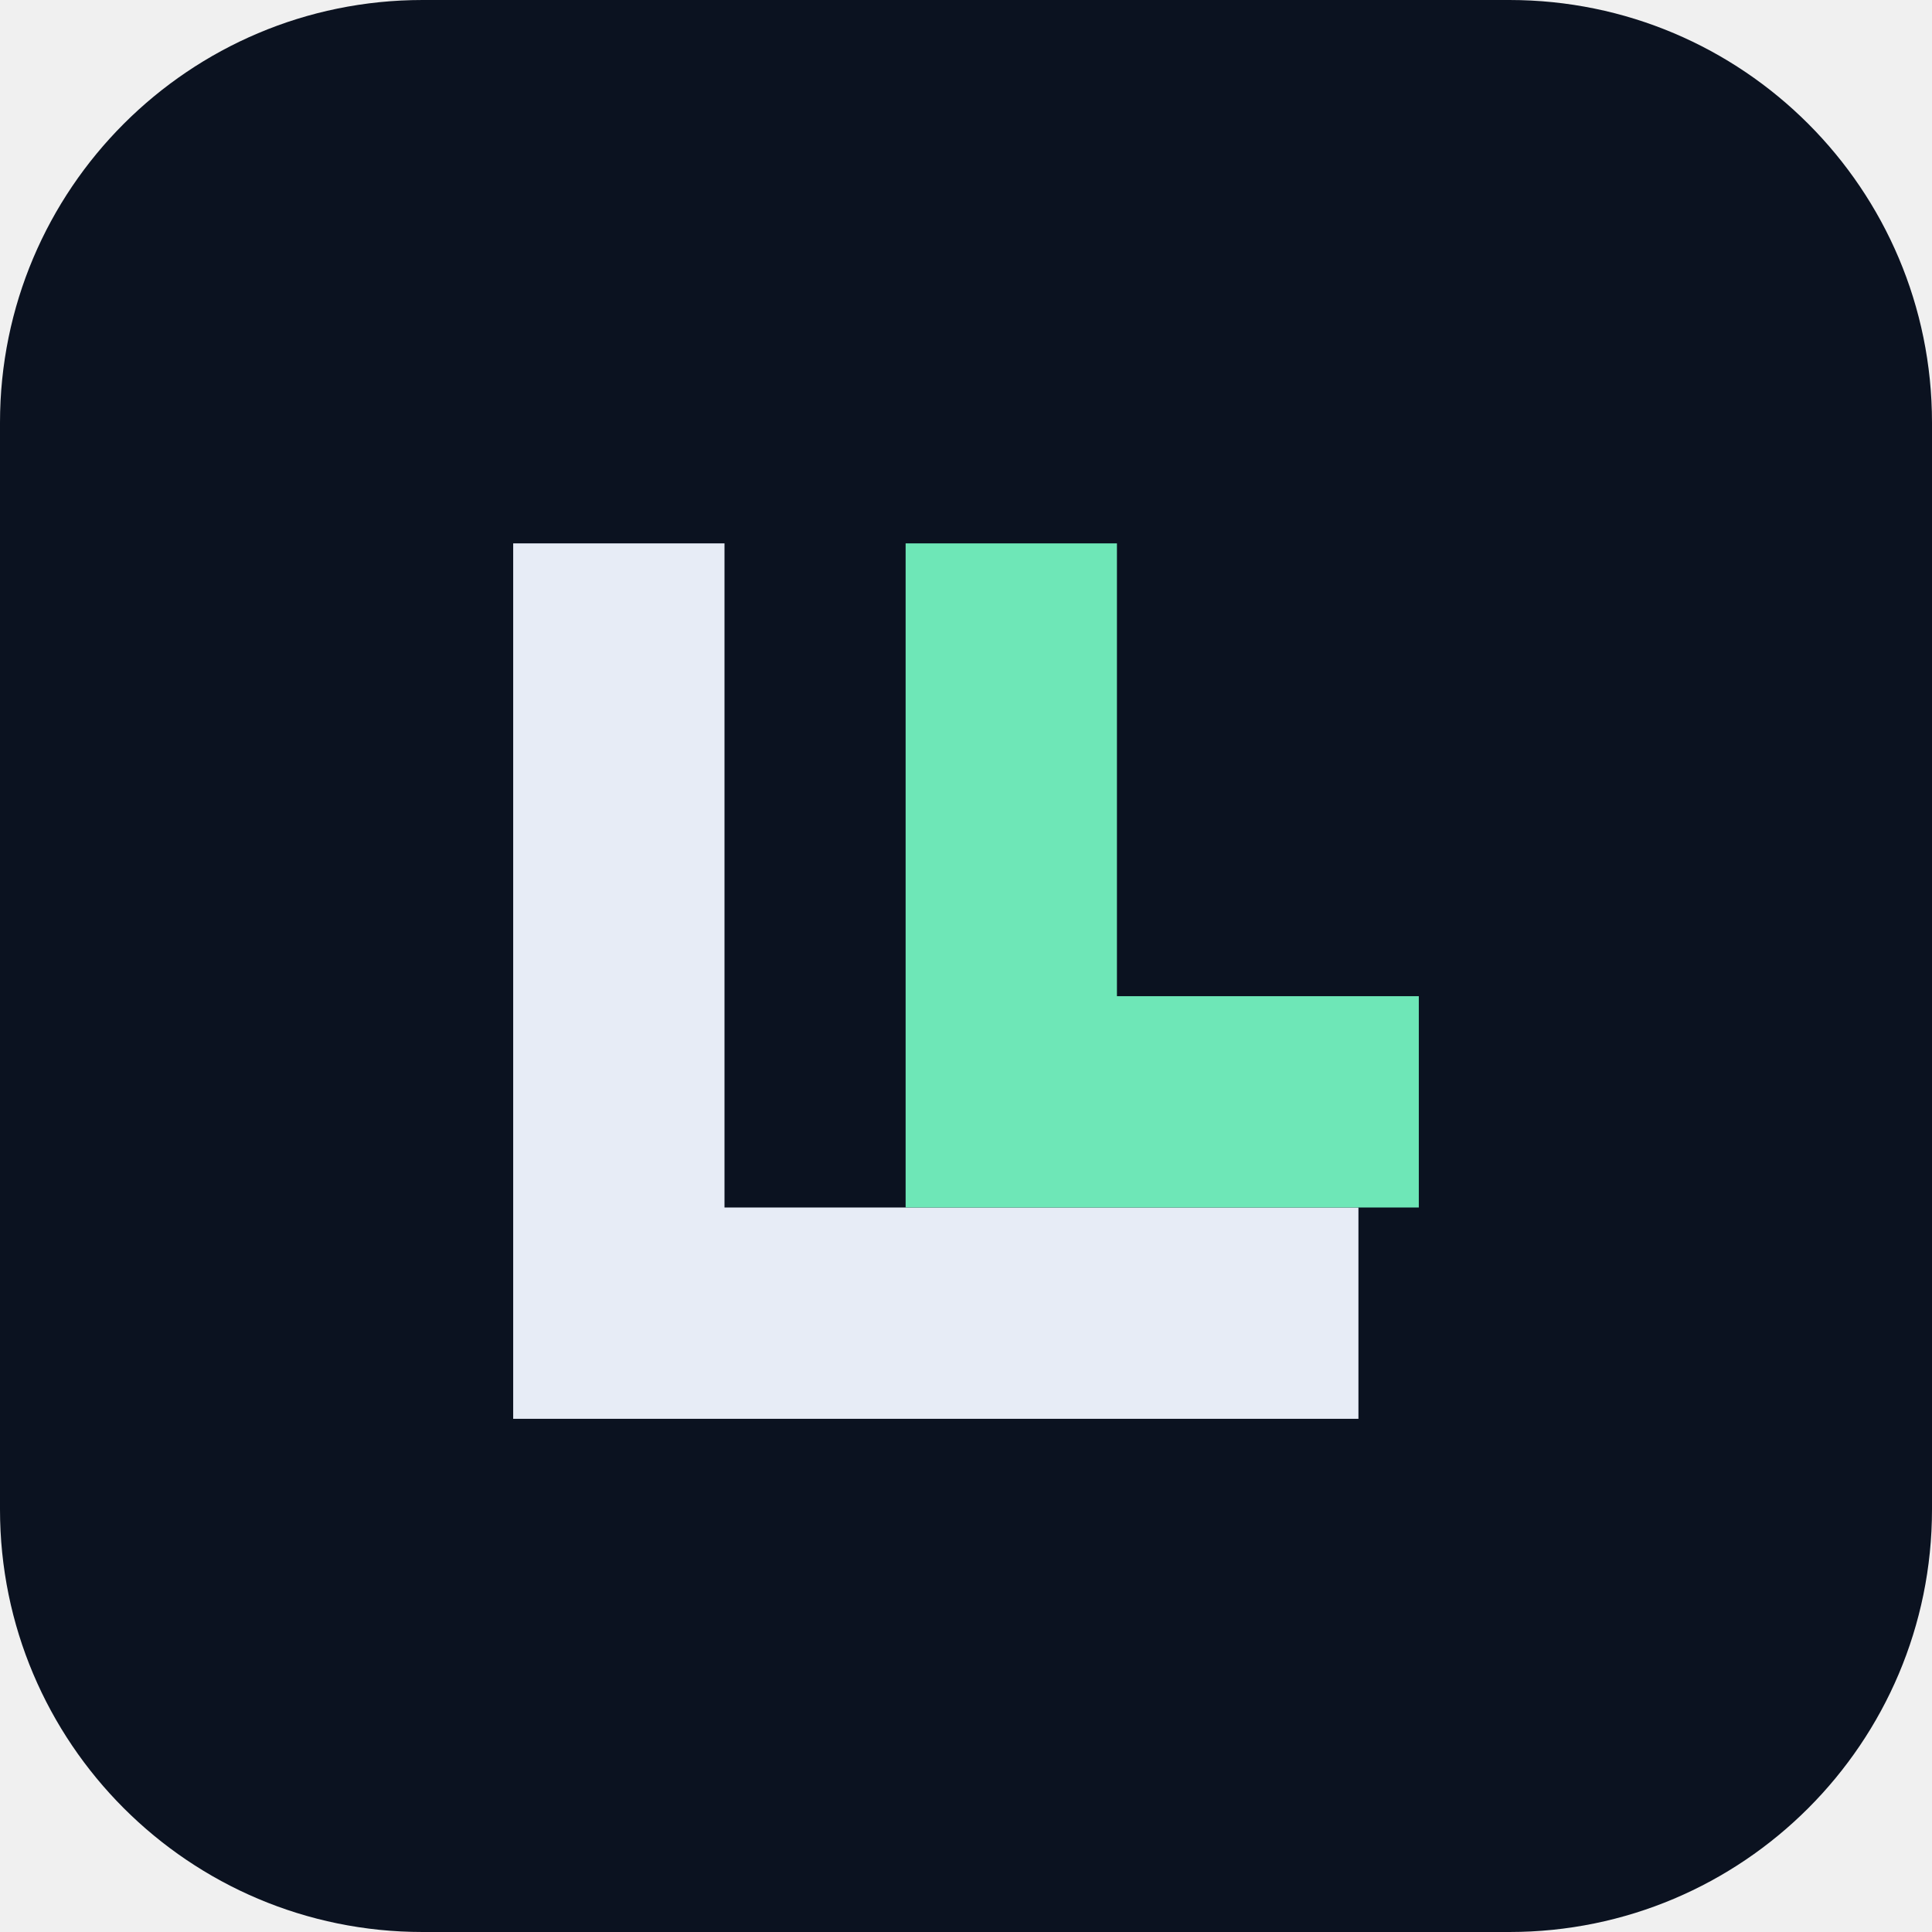
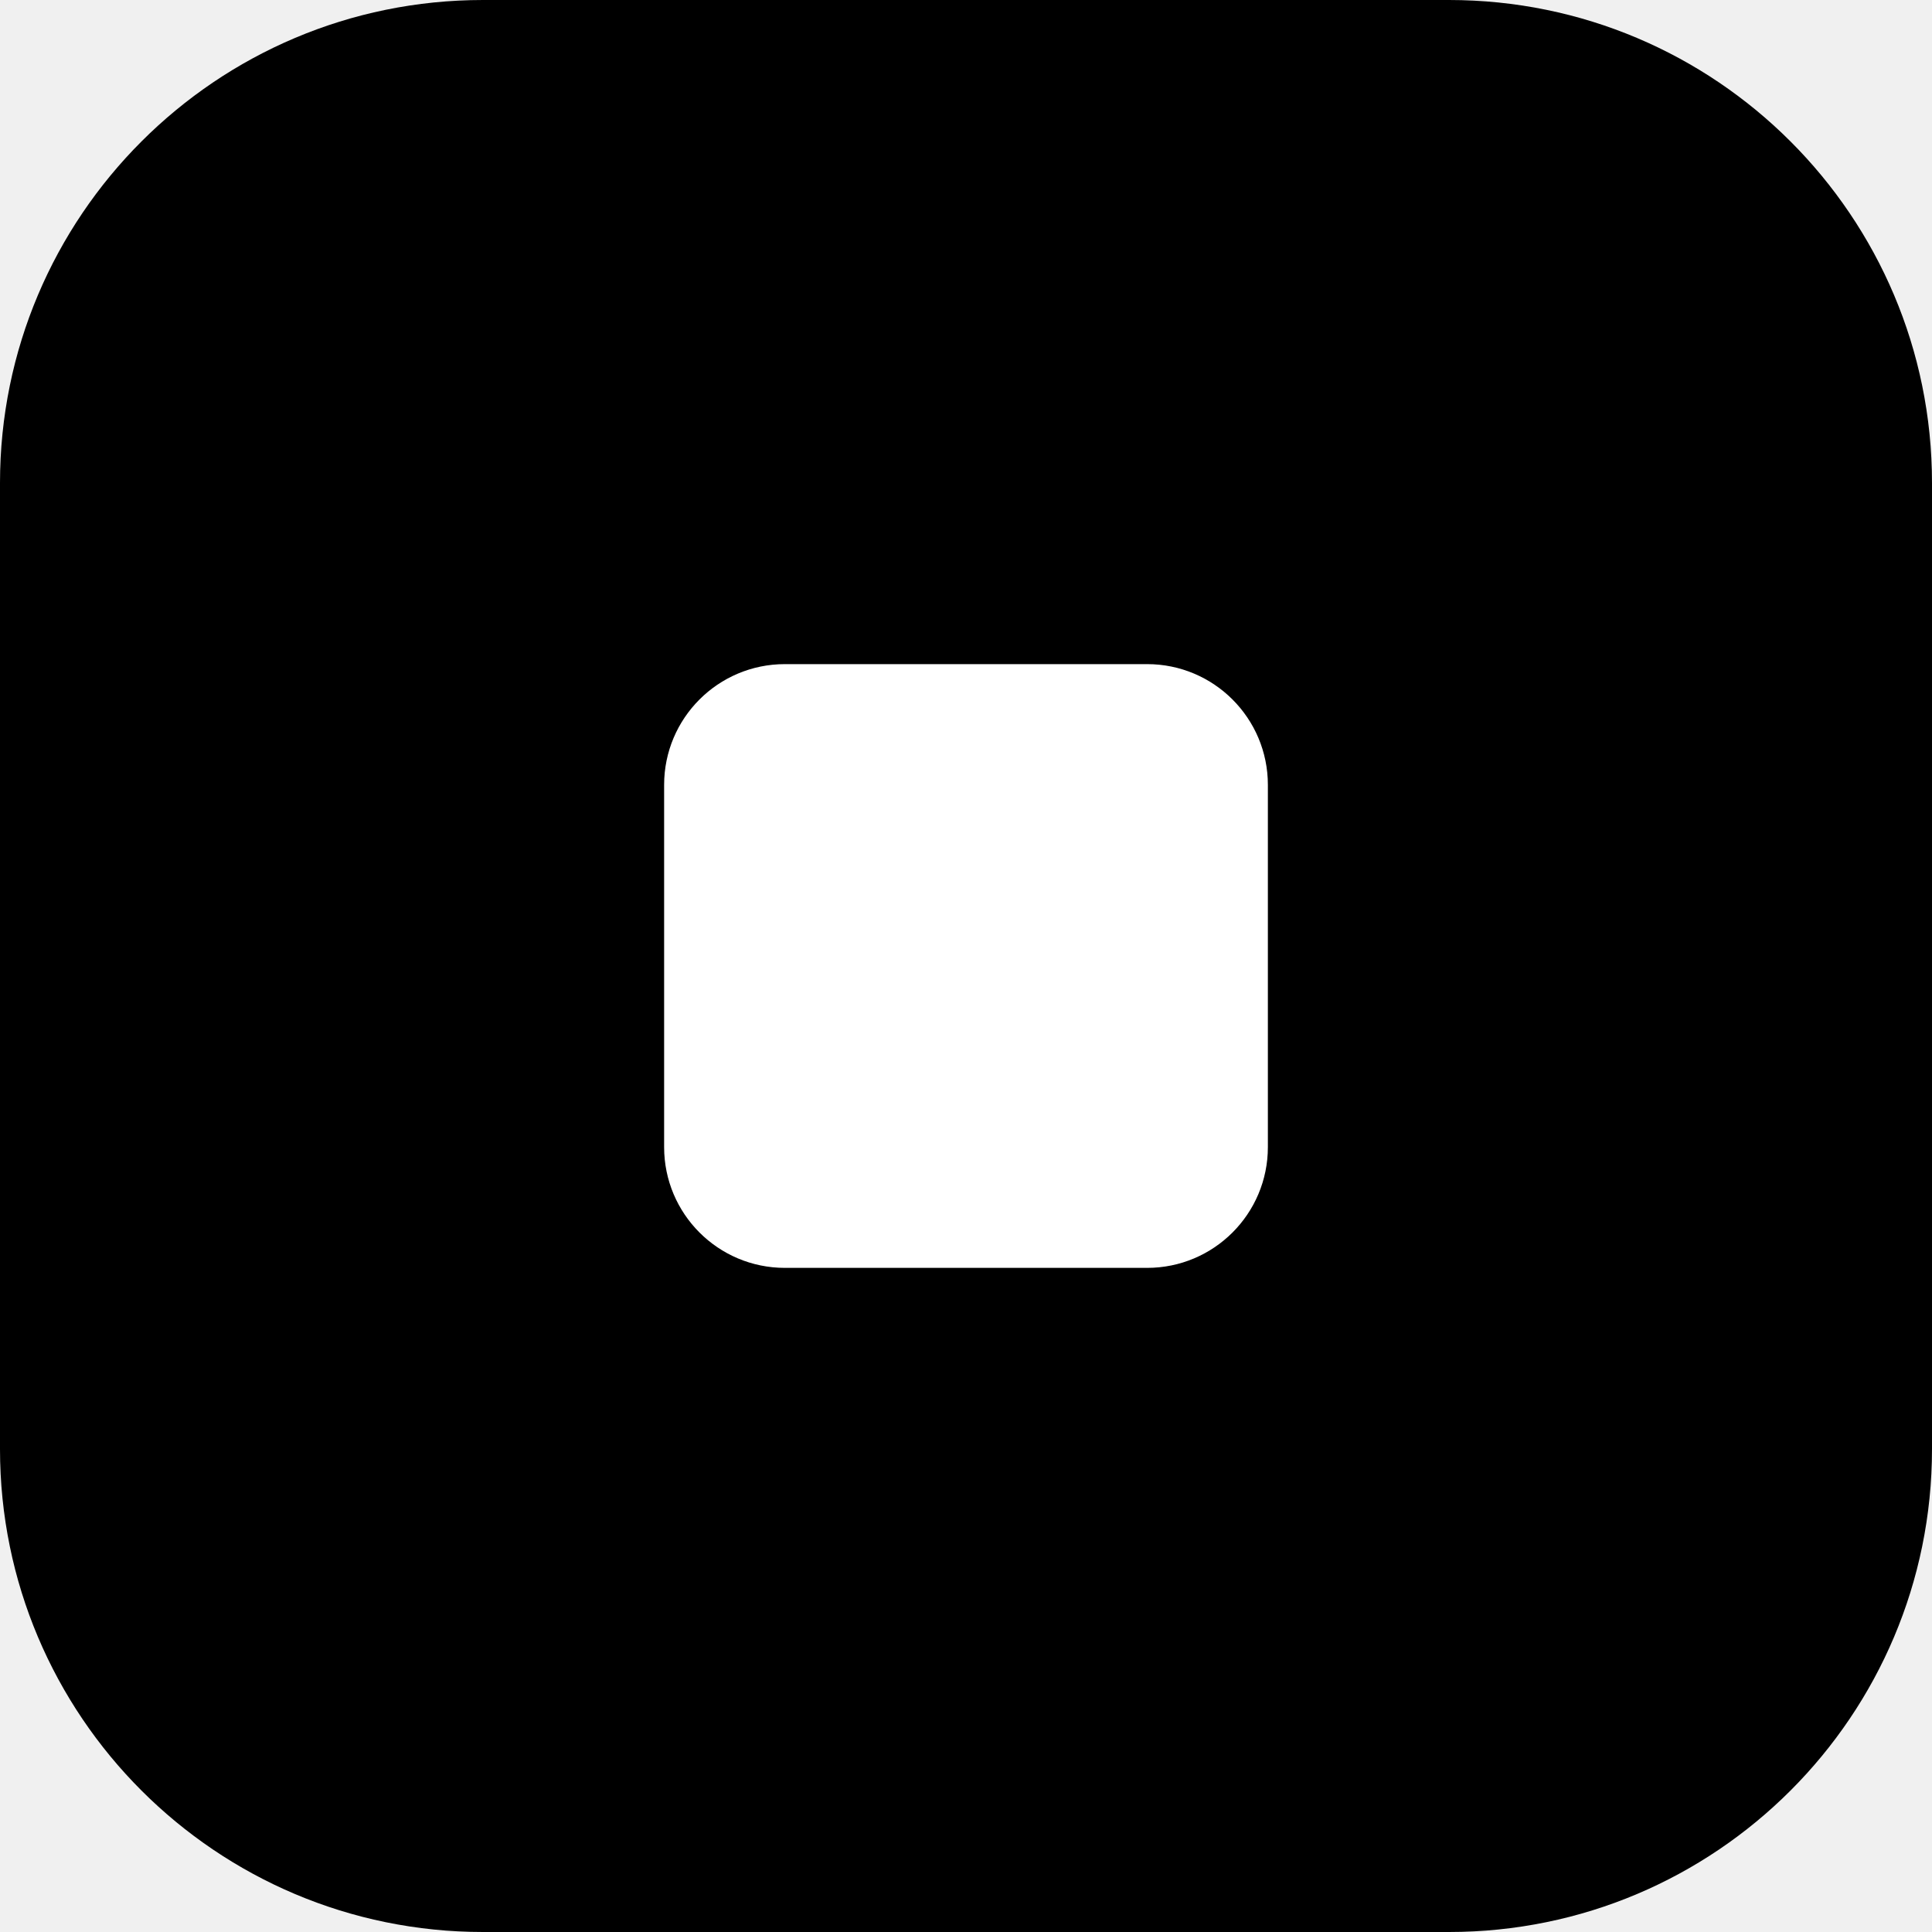
<svg xmlns="http://www.w3.org/2000/svg" width="128" height="128" viewBox="0 0 128 128" fill="none">
-   <rect width="128" height="128" rx="28" fill="#0B1220" />
-   <path d="M34 36H48V80H90V94H34V36Z" fill="#E7ECF6" />
-   <path d="M60 36H74V66H94V80H60V36Z" fill="#6EE7B7" />
+   <rect width="128" height="128" rx="32" fill="black" />
+   <rect x="44" y="44" width="40" height="40" rx="8" fill="white" />
</svg>
